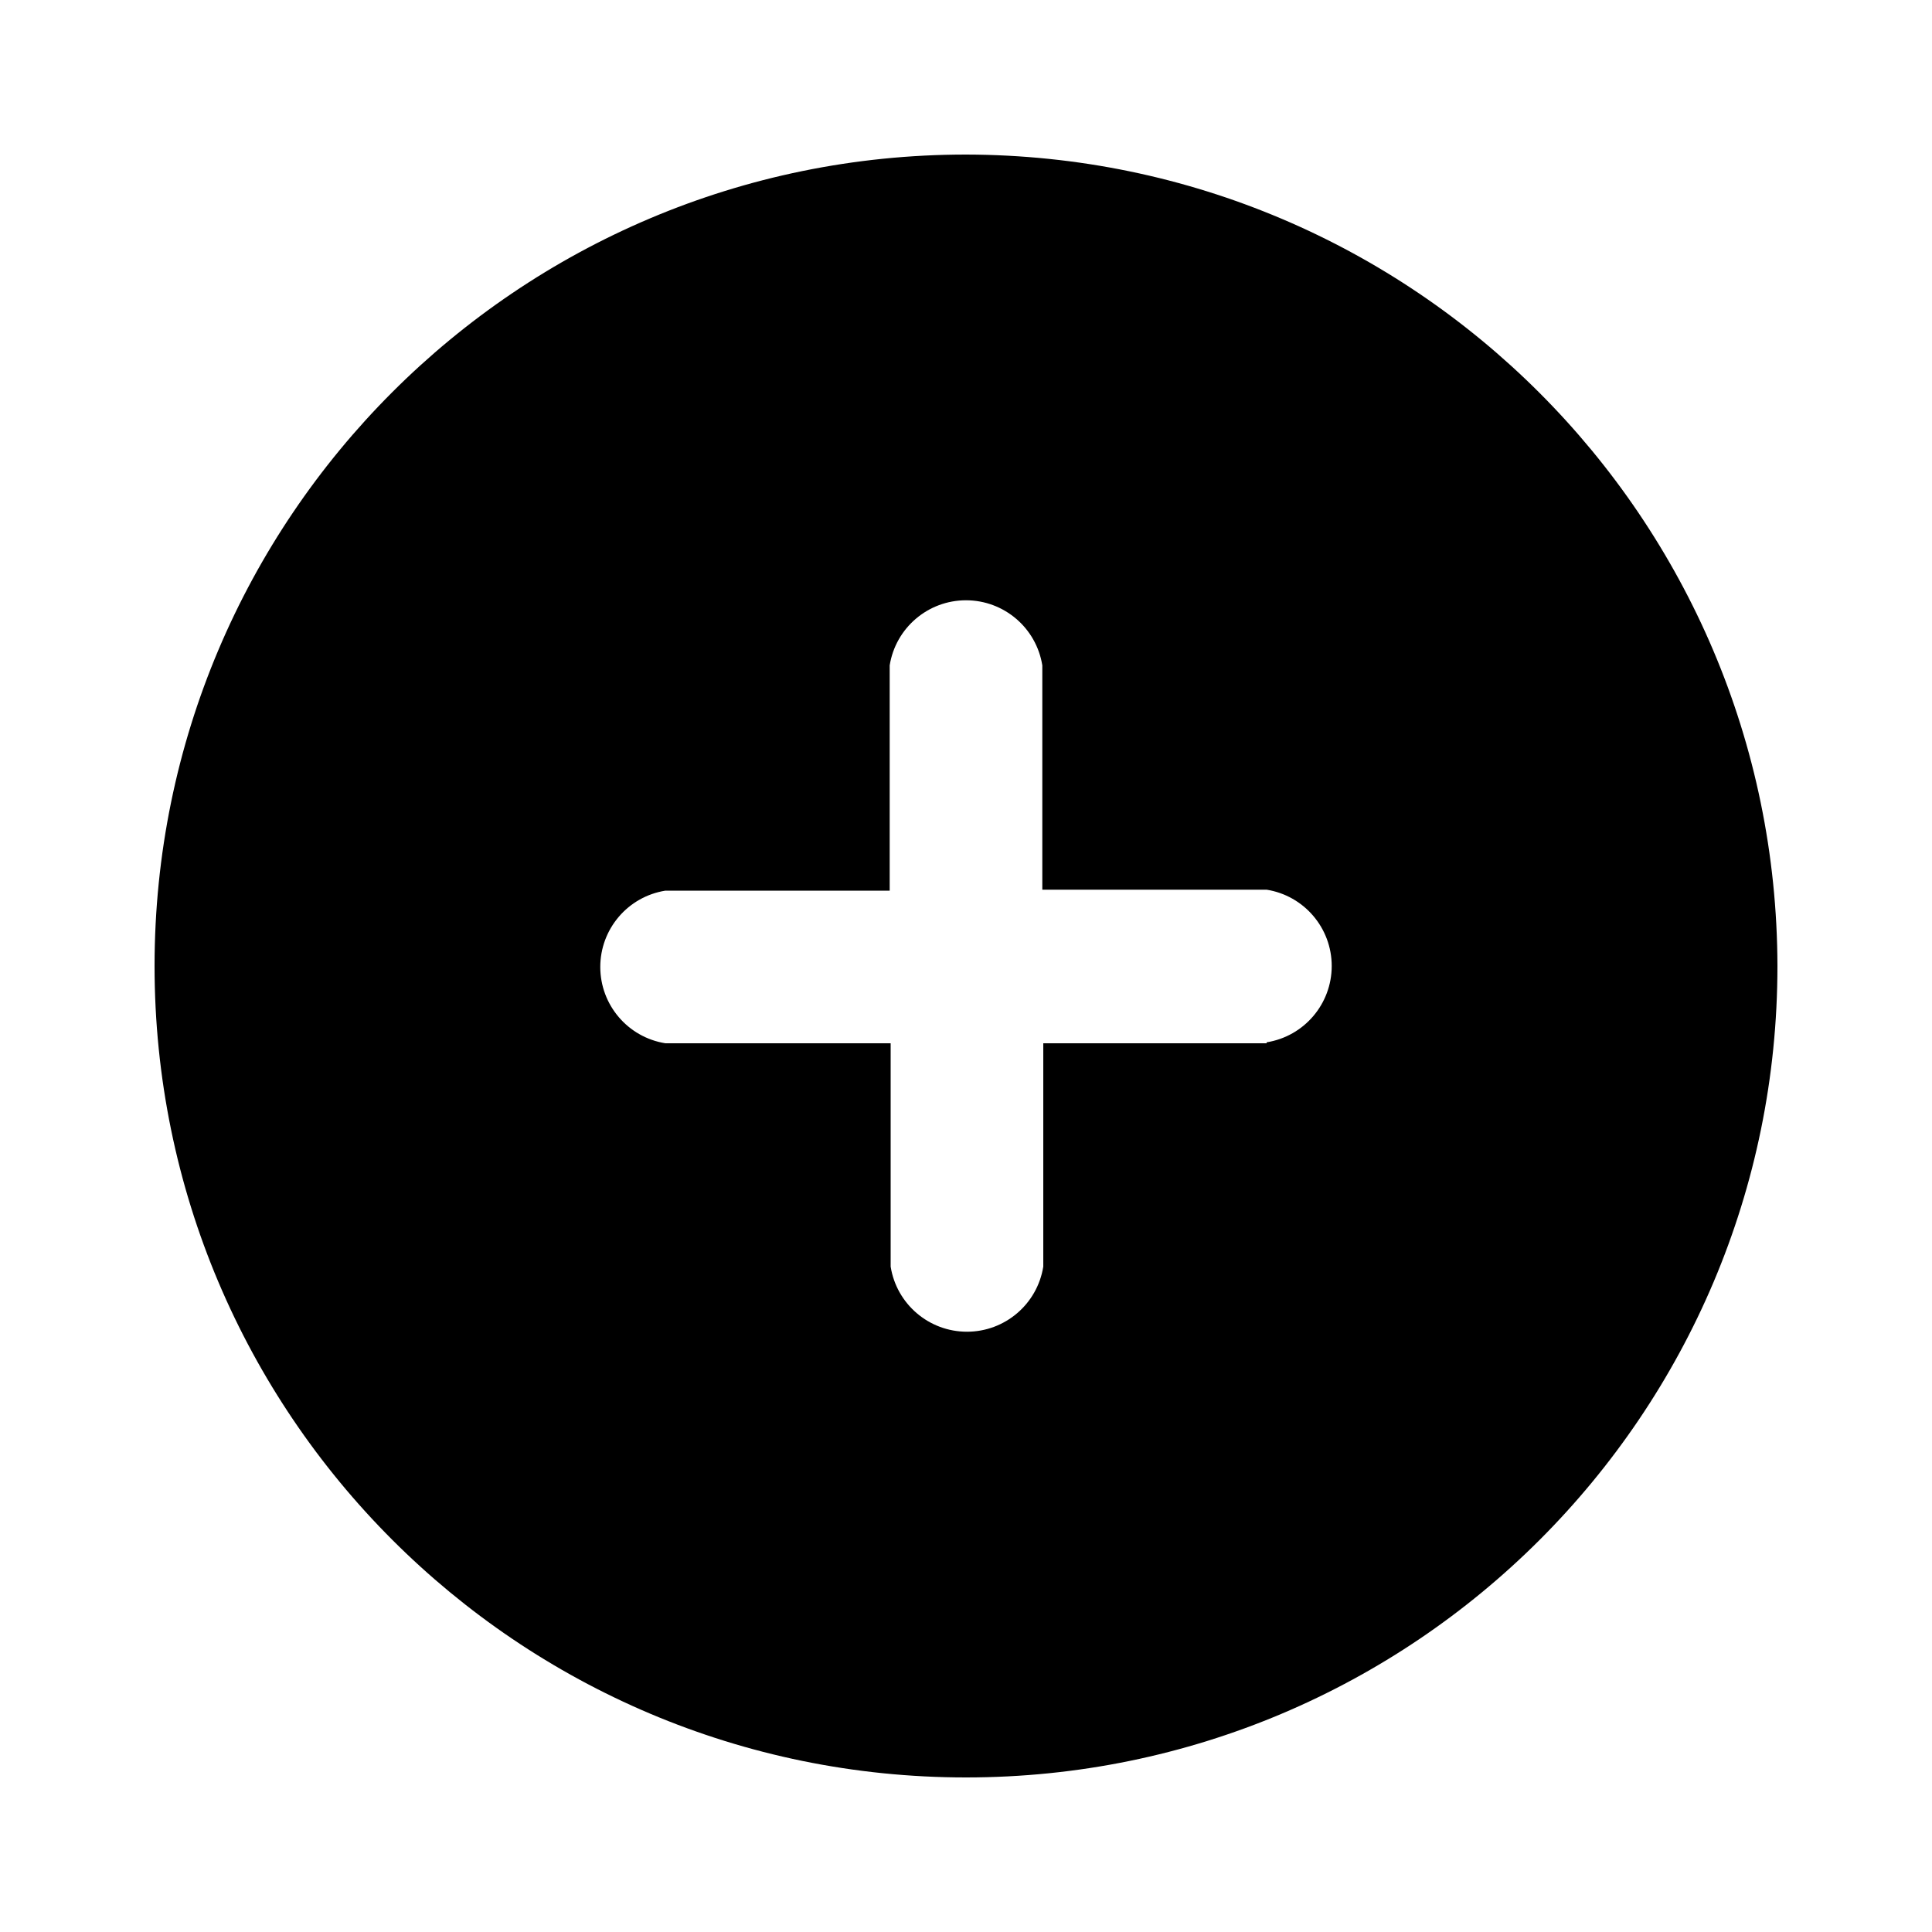
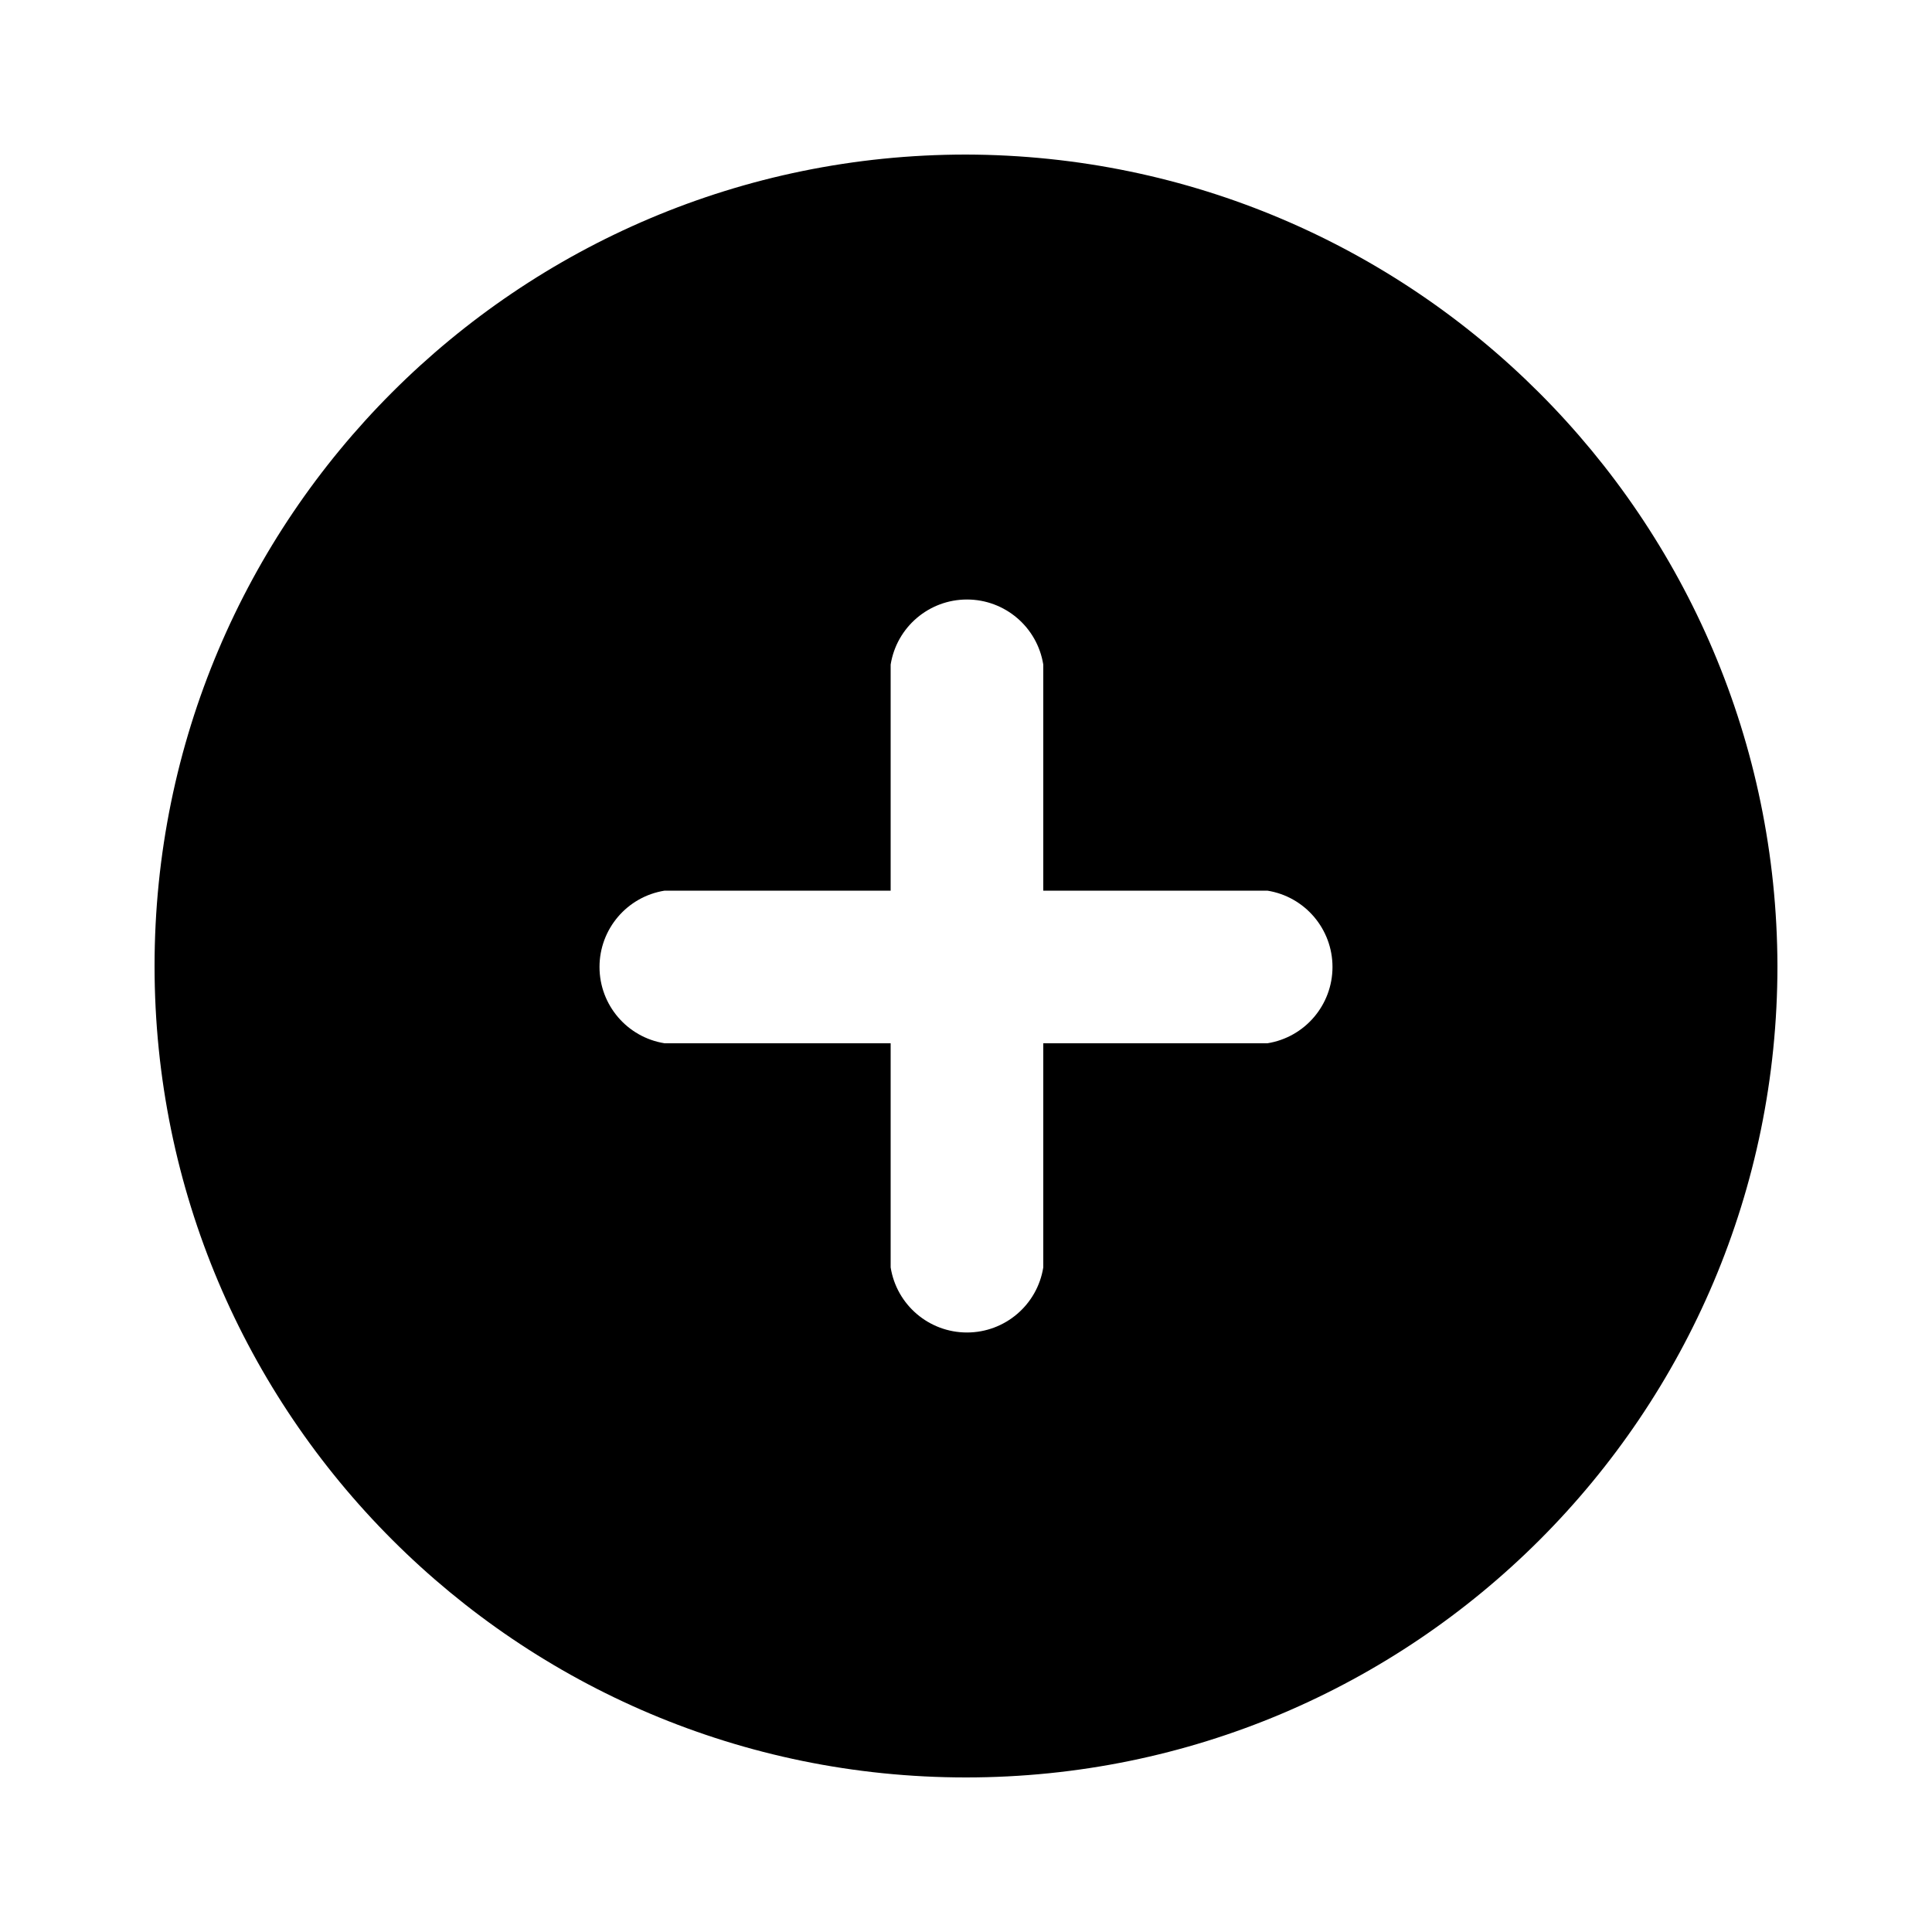
- <svg xmlns="http://www.w3.org/2000/svg" height="64px" width="64px" fill="#000000" data-name="Layer 1" viewBox="0 0 100 100" x="0px" y="0px">
-   <path d="M50,8A42,42,0,1,0,92,50,42.08,42.08,0,0,0,50,8ZM65.56,54H54V65.56a4,4,0,0,1-7.9,0V54H34.44a4,4,0,0,1,0-7.9H46.05V34.44a4,4,0,0,1,7.9,0V46.05H65.56a4,4,0,0,1,0,7.9Z" />
+ <svg xmlns="http://www.w3.org/2000/svg" height="64" width="64" data-name="Layer 1" viewBox="0 0 100 100">
+   <path d="M50 8A42 42 0 1 0 92 50 42.1 42.1 0 0 0 50 8ZM65.6 54H54V65.6a4 4 0 0 1-7.9 0V54H34.4a4 4 0 0 1 0-7.9H46.1V34.4a4 4 0 0 1 7.9 0V46.1H65.6a4 4 0 0 1 0 7.9Z" />
</svg>
